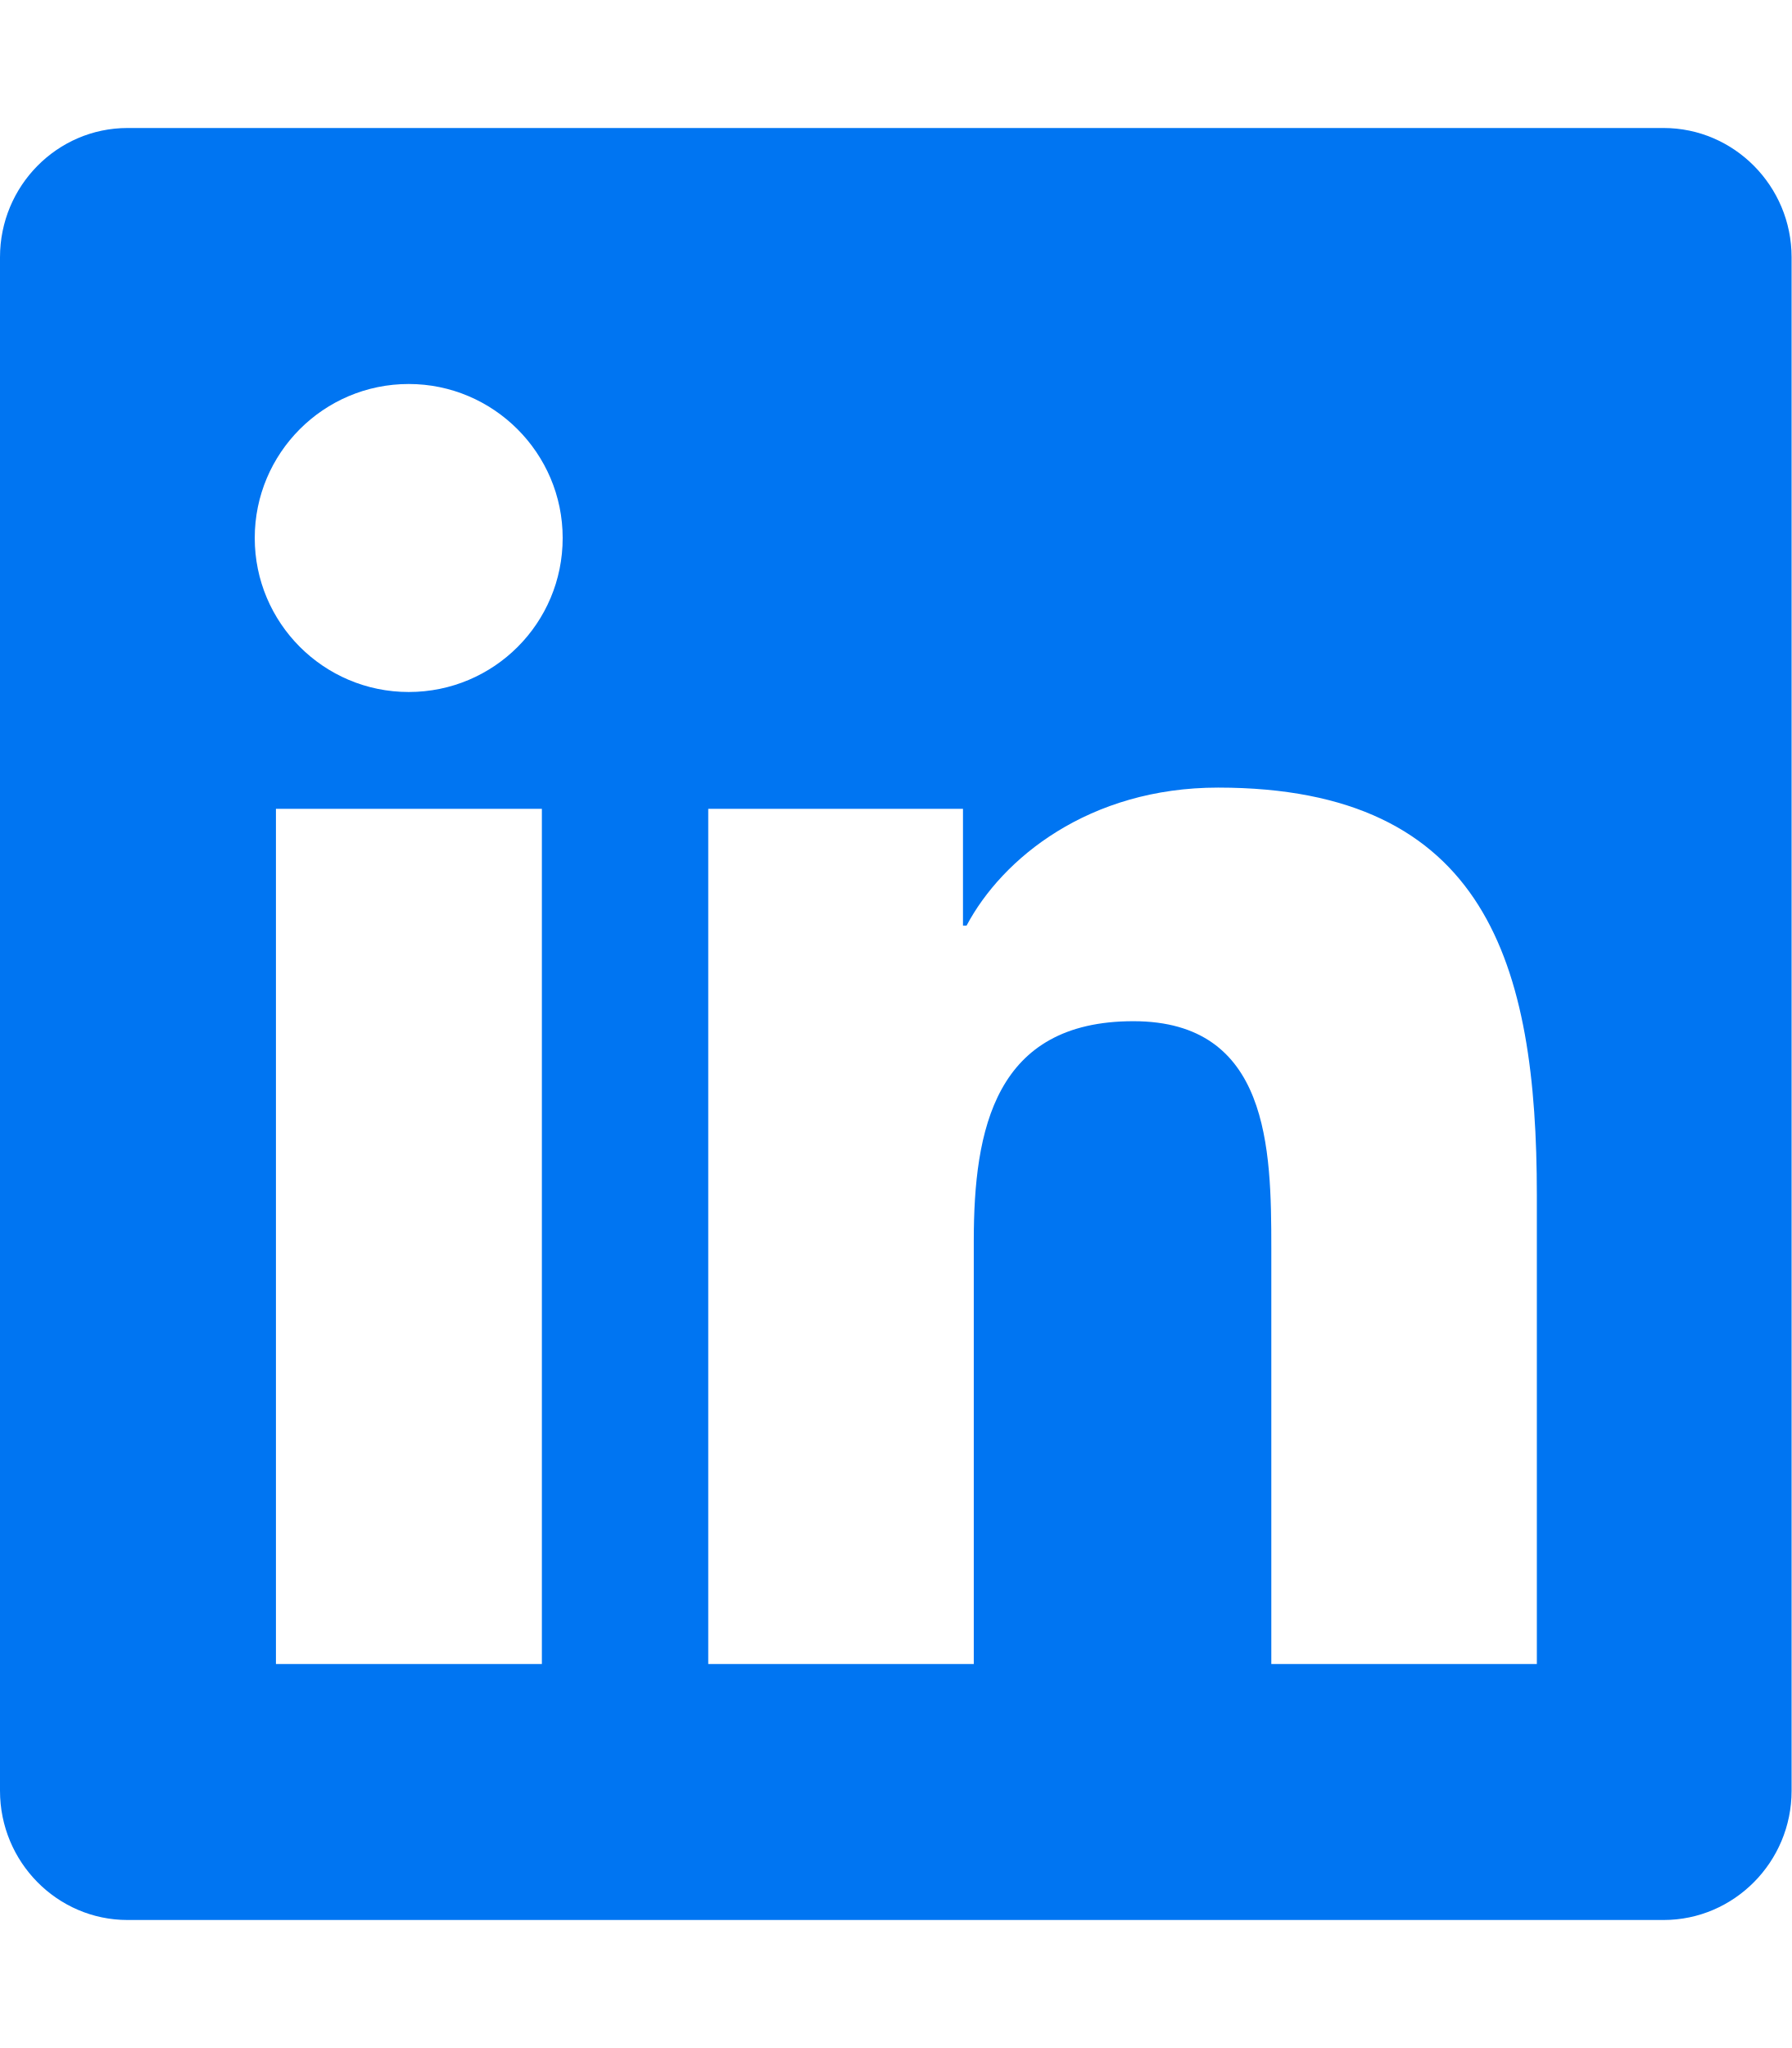
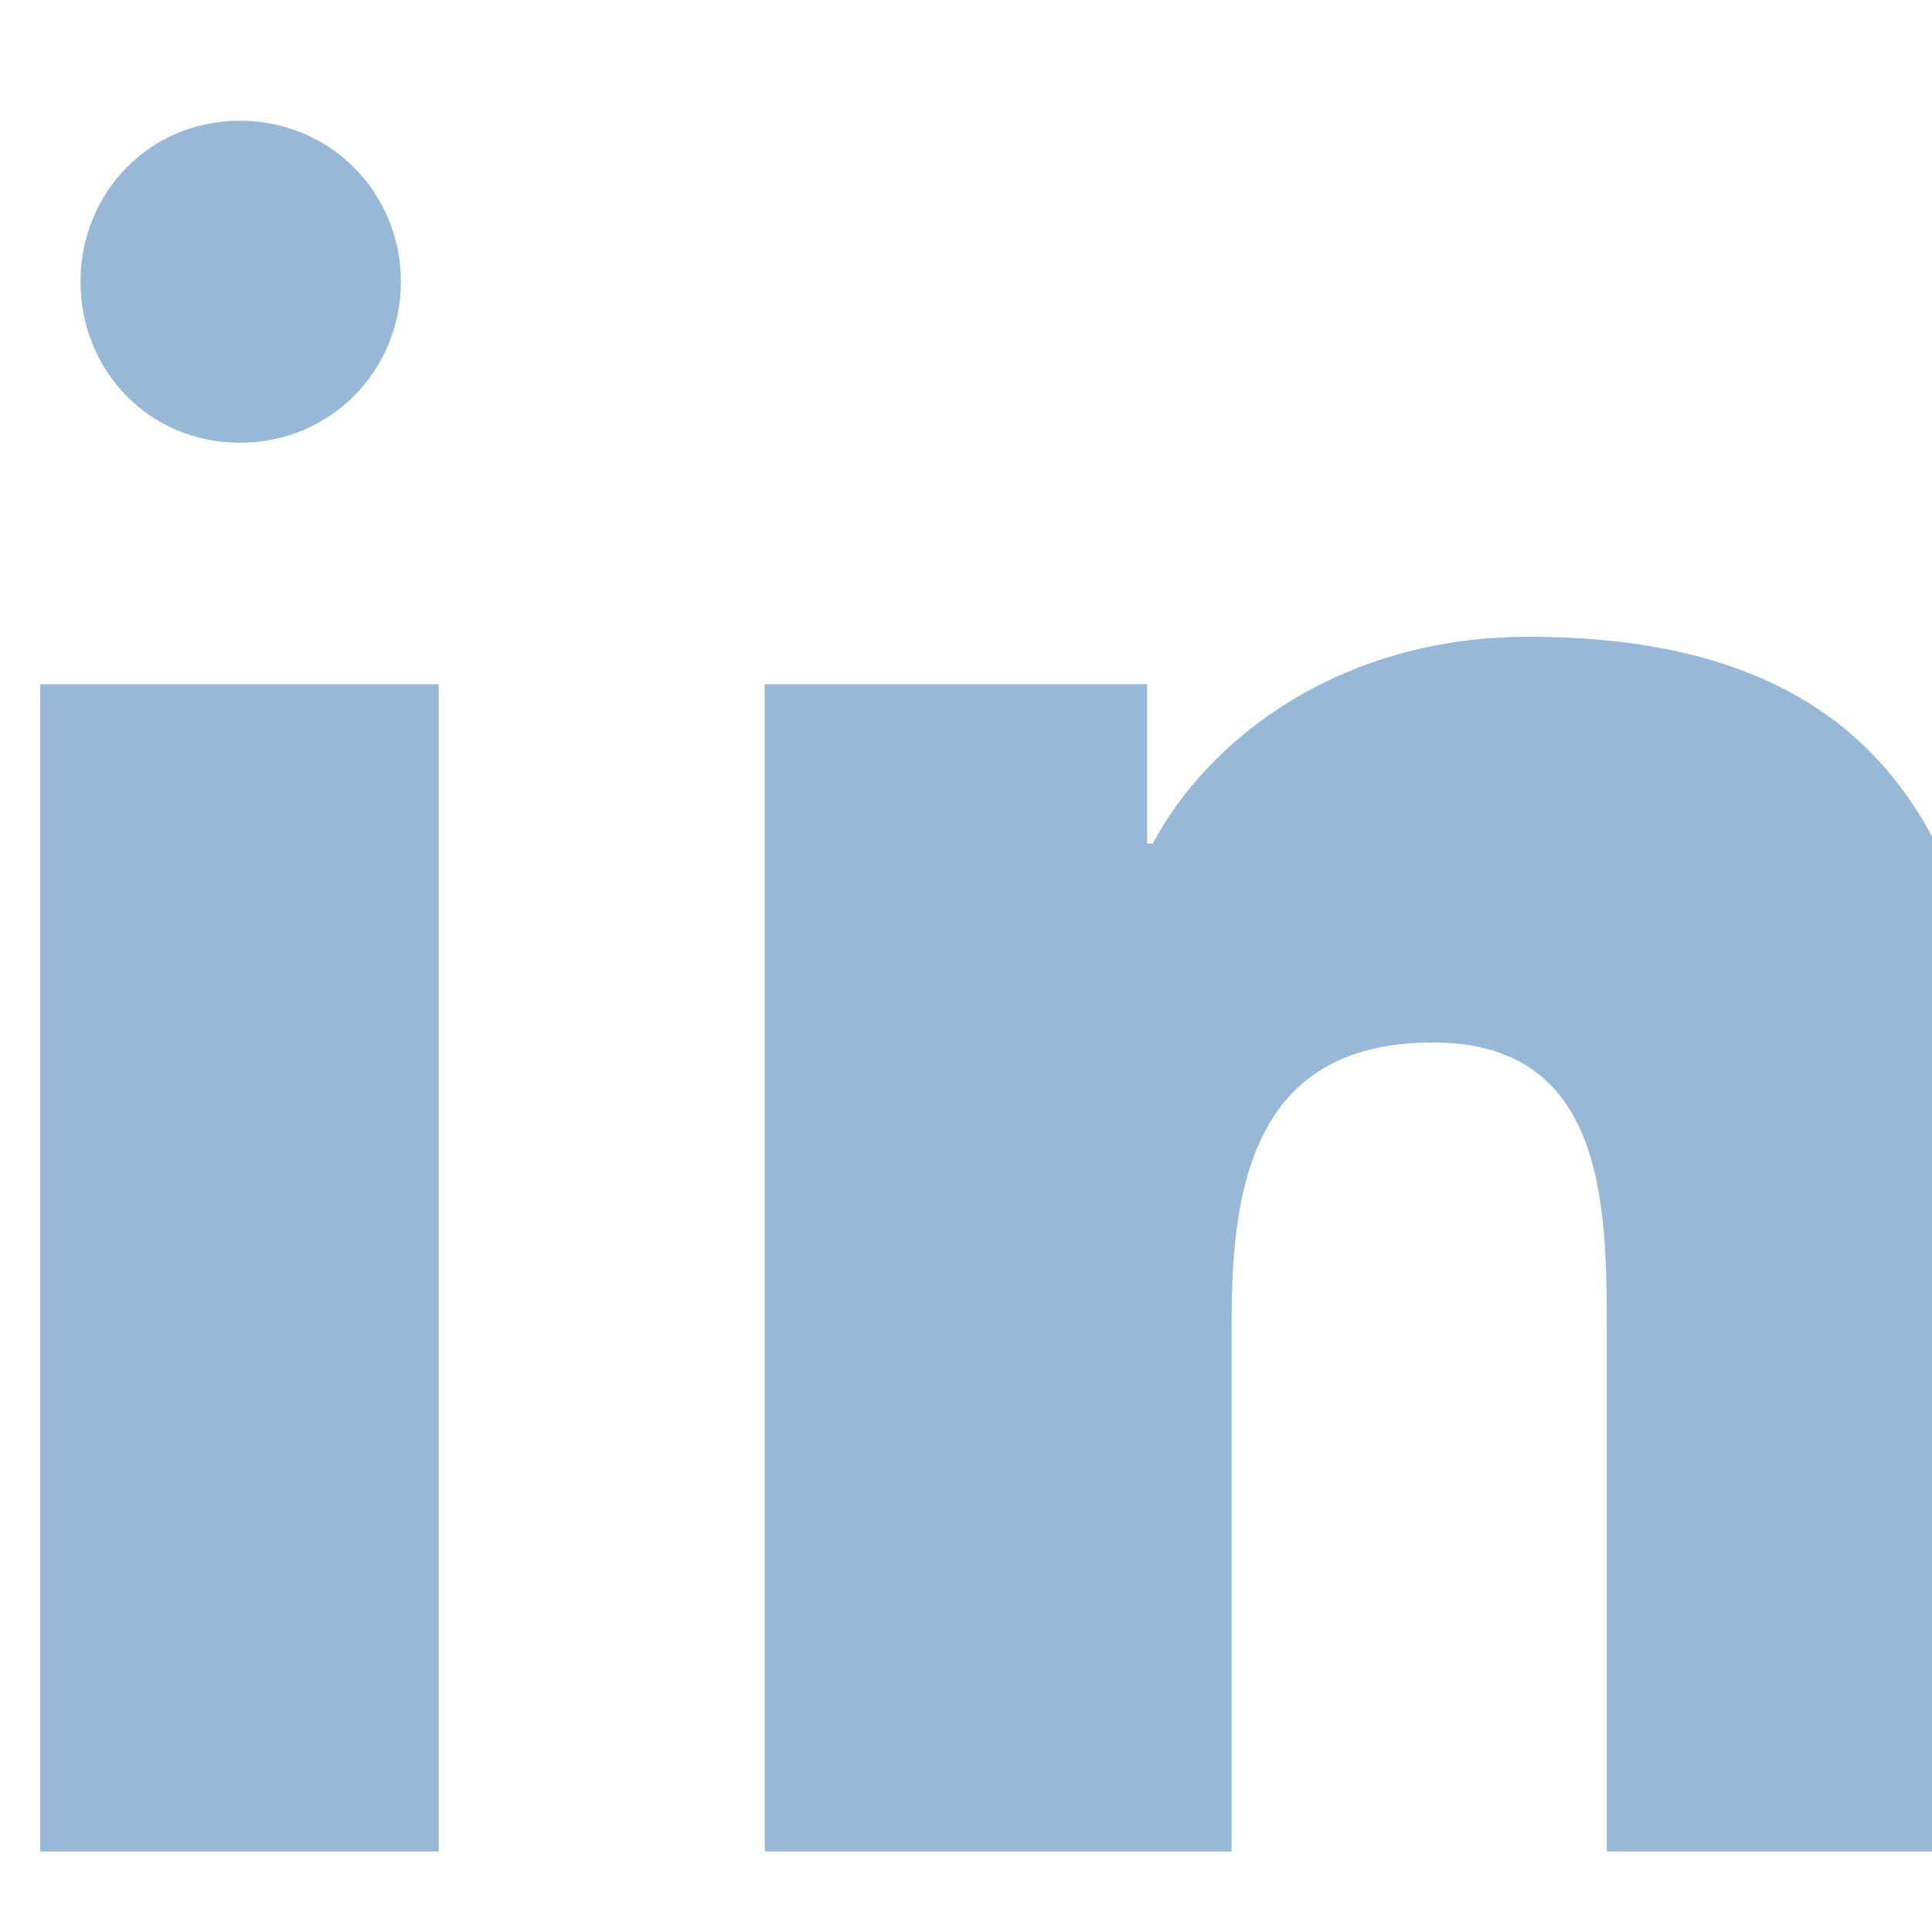
- <svg xmlns="http://www.w3.org/2000/svg" fill="#0075f2" viewBox="0 0 448 512">
-   <path d="M416 32H31.9C14.3 32 0 46.5 0 64.3v383.4C0 465.5 14.3 480 31.9 480H416c17.6 0 32-14.5 32-32.3V64.3c0-17.8-14.4-32.3-32-32.3zM135.4 416H69V202.2h66.5V416zm-33.2-243c-21.3 0-38.5-17.3-38.5-38.5S80.9 96 102.2 96c21.2 0 38.5 17.3 38.5 38.5 0 21.3-17.2 38.5-38.5 38.5zm282.1 243h-66.4V312c0-24.8-.5-56.7-34.5-56.7-34.6 0-39.9 27-39.9 54.9V416h-66.4V202.2h63.7v29.2h.9c8.9-16.8 30.6-34.5 62.9-34.5 67.2 0 79.7 44.3 79.7 101.9V416z" />
+ <svg xmlns="http://www.w3.org/2000/svg" width="24" height="24" viewBox="0 0 24 24" fill="#98B8D8" aria-hidden="true">
+   <path d="M4.98 3.5C4.98 4.6 4.11 5.5 2.98 5.5 1.85 5.5 1 4.6 1 3.5 1 2.4 1.85 1.5 2.98 1.5 4.11 1.5 4.98 2.4 4.98 3.5zM.5 8.5h4.95V23H.5V8.5zM9.5 8.5h4.75v1.98h.07c.66-1.25 2.27-2.57 4.67-2.57 5 0 5.92 3.29 5.92 7.57V23h-4.95v-6.5c0-1.55-.03-3.55-2.16-3.55-2.17 0-2.5 1.69-2.5 3.43V23H9.5V8.5z" />
</svg>
